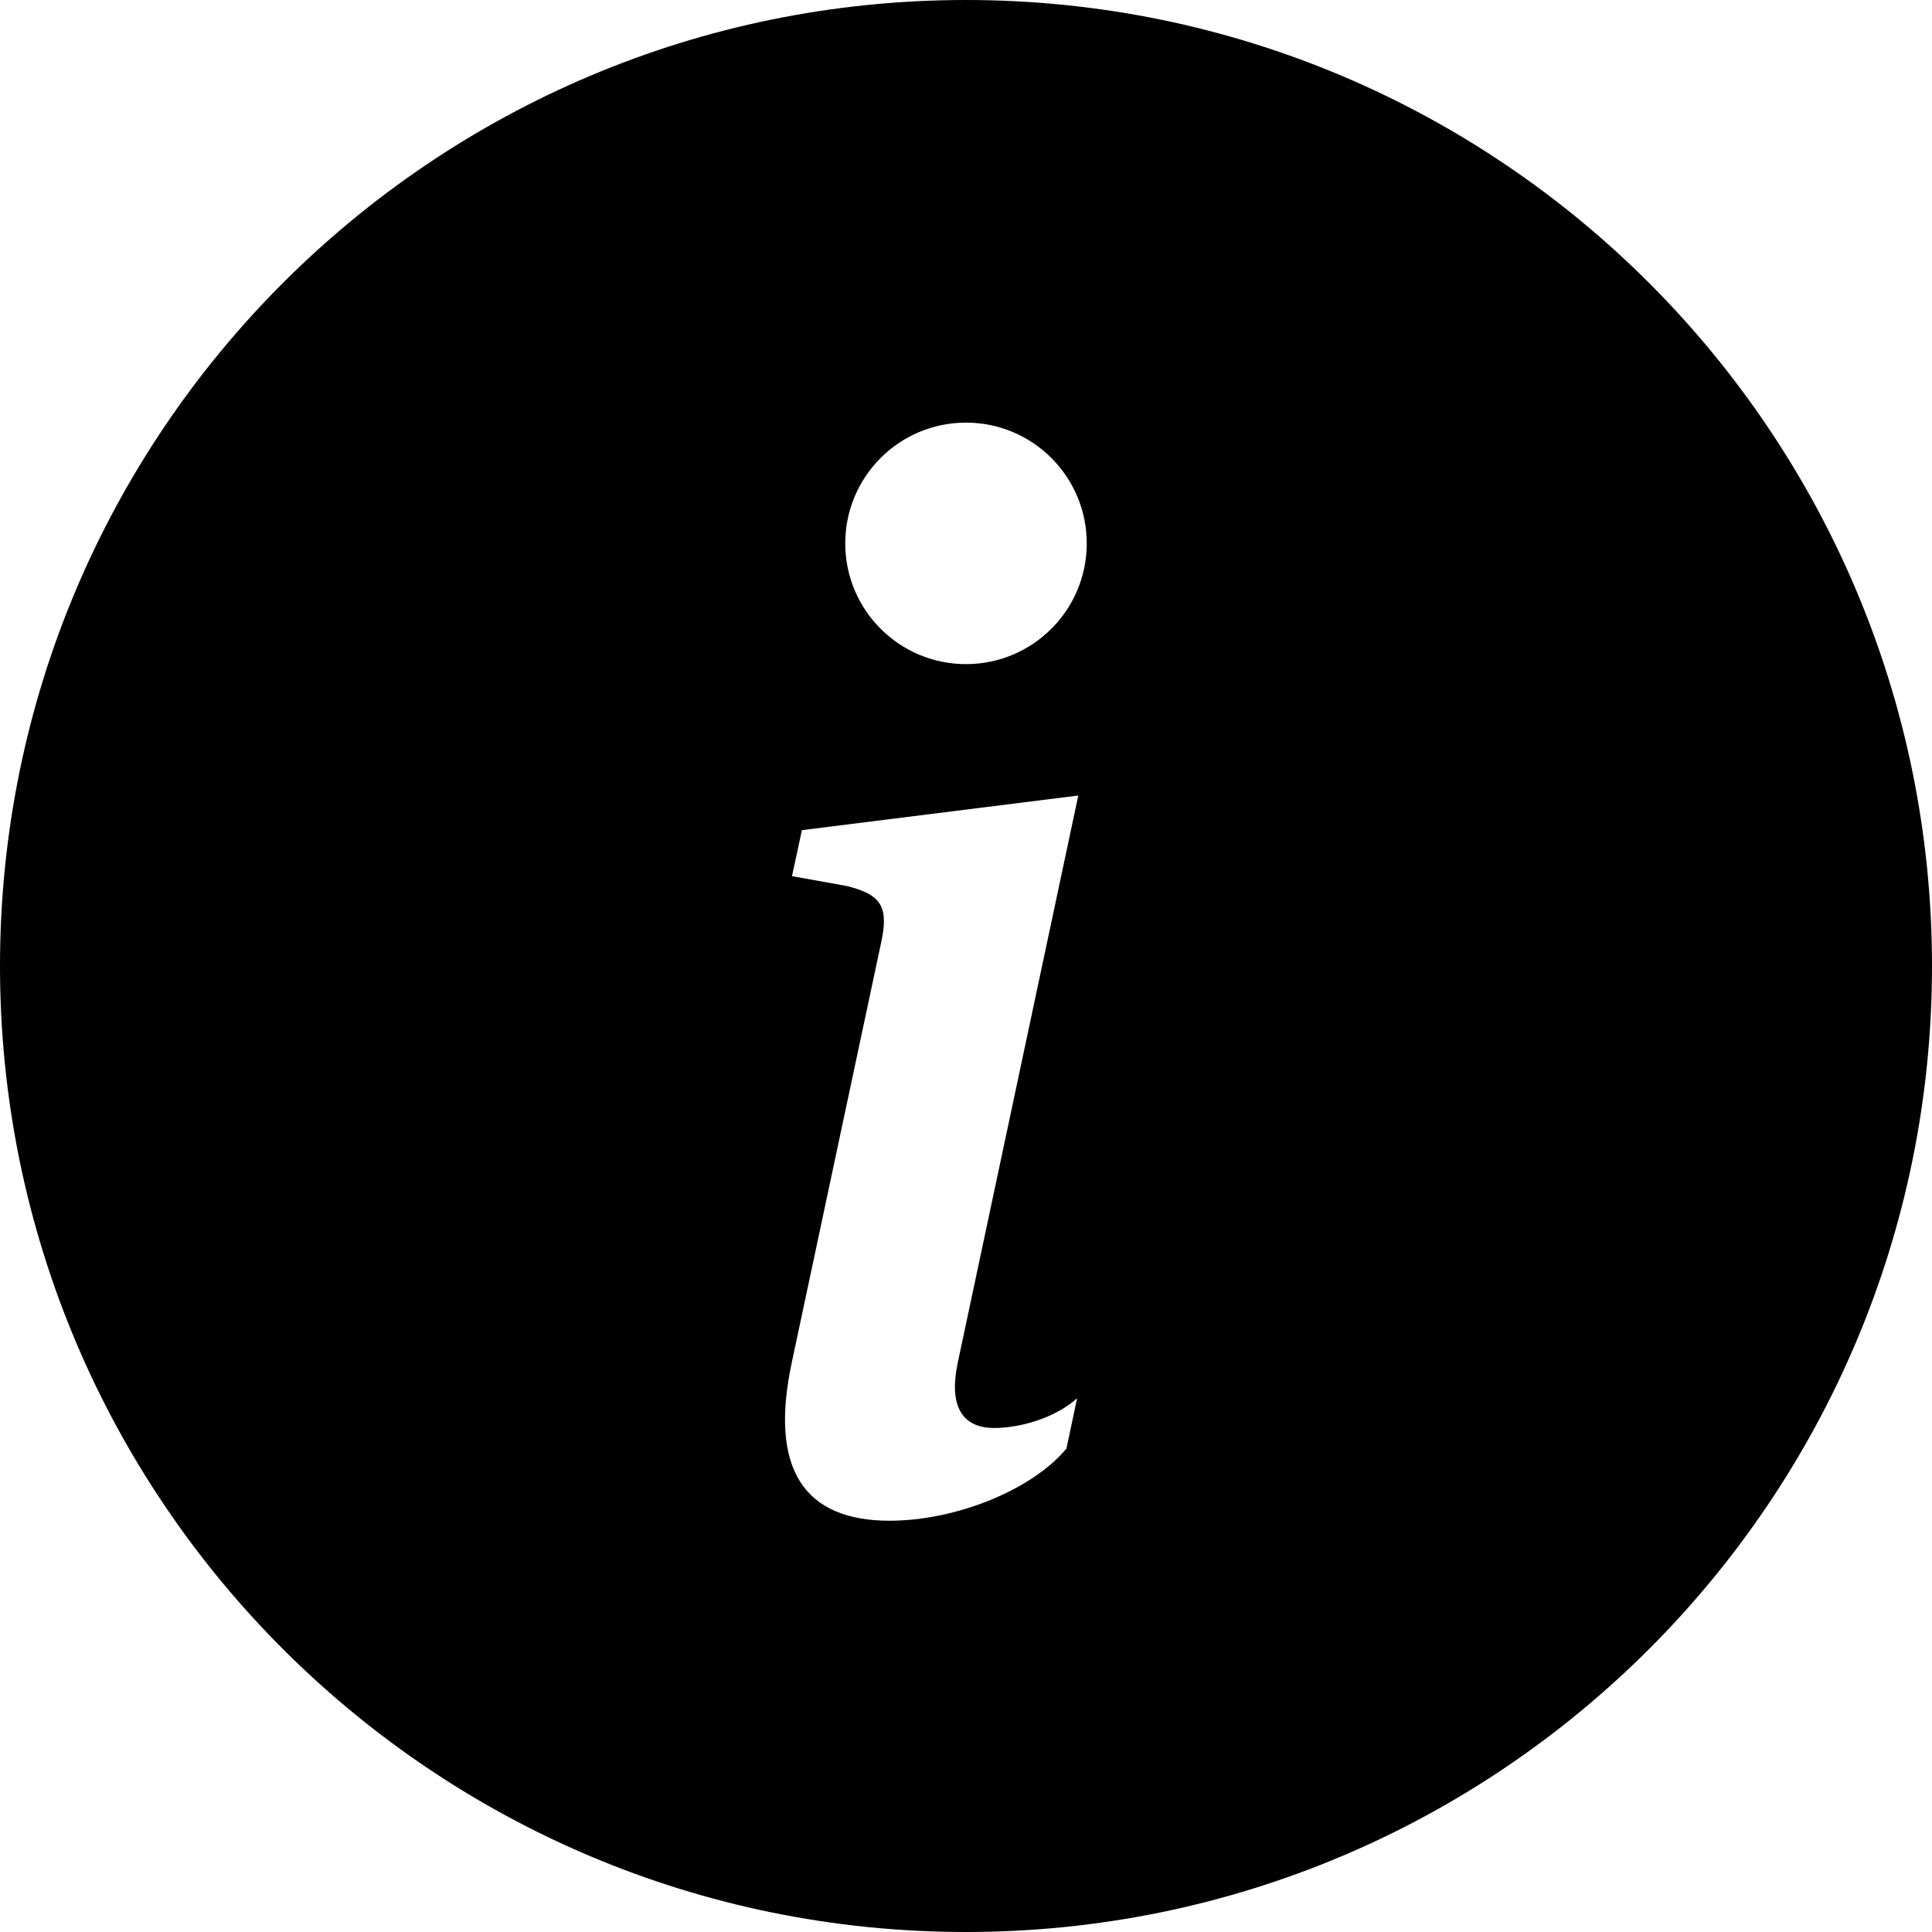
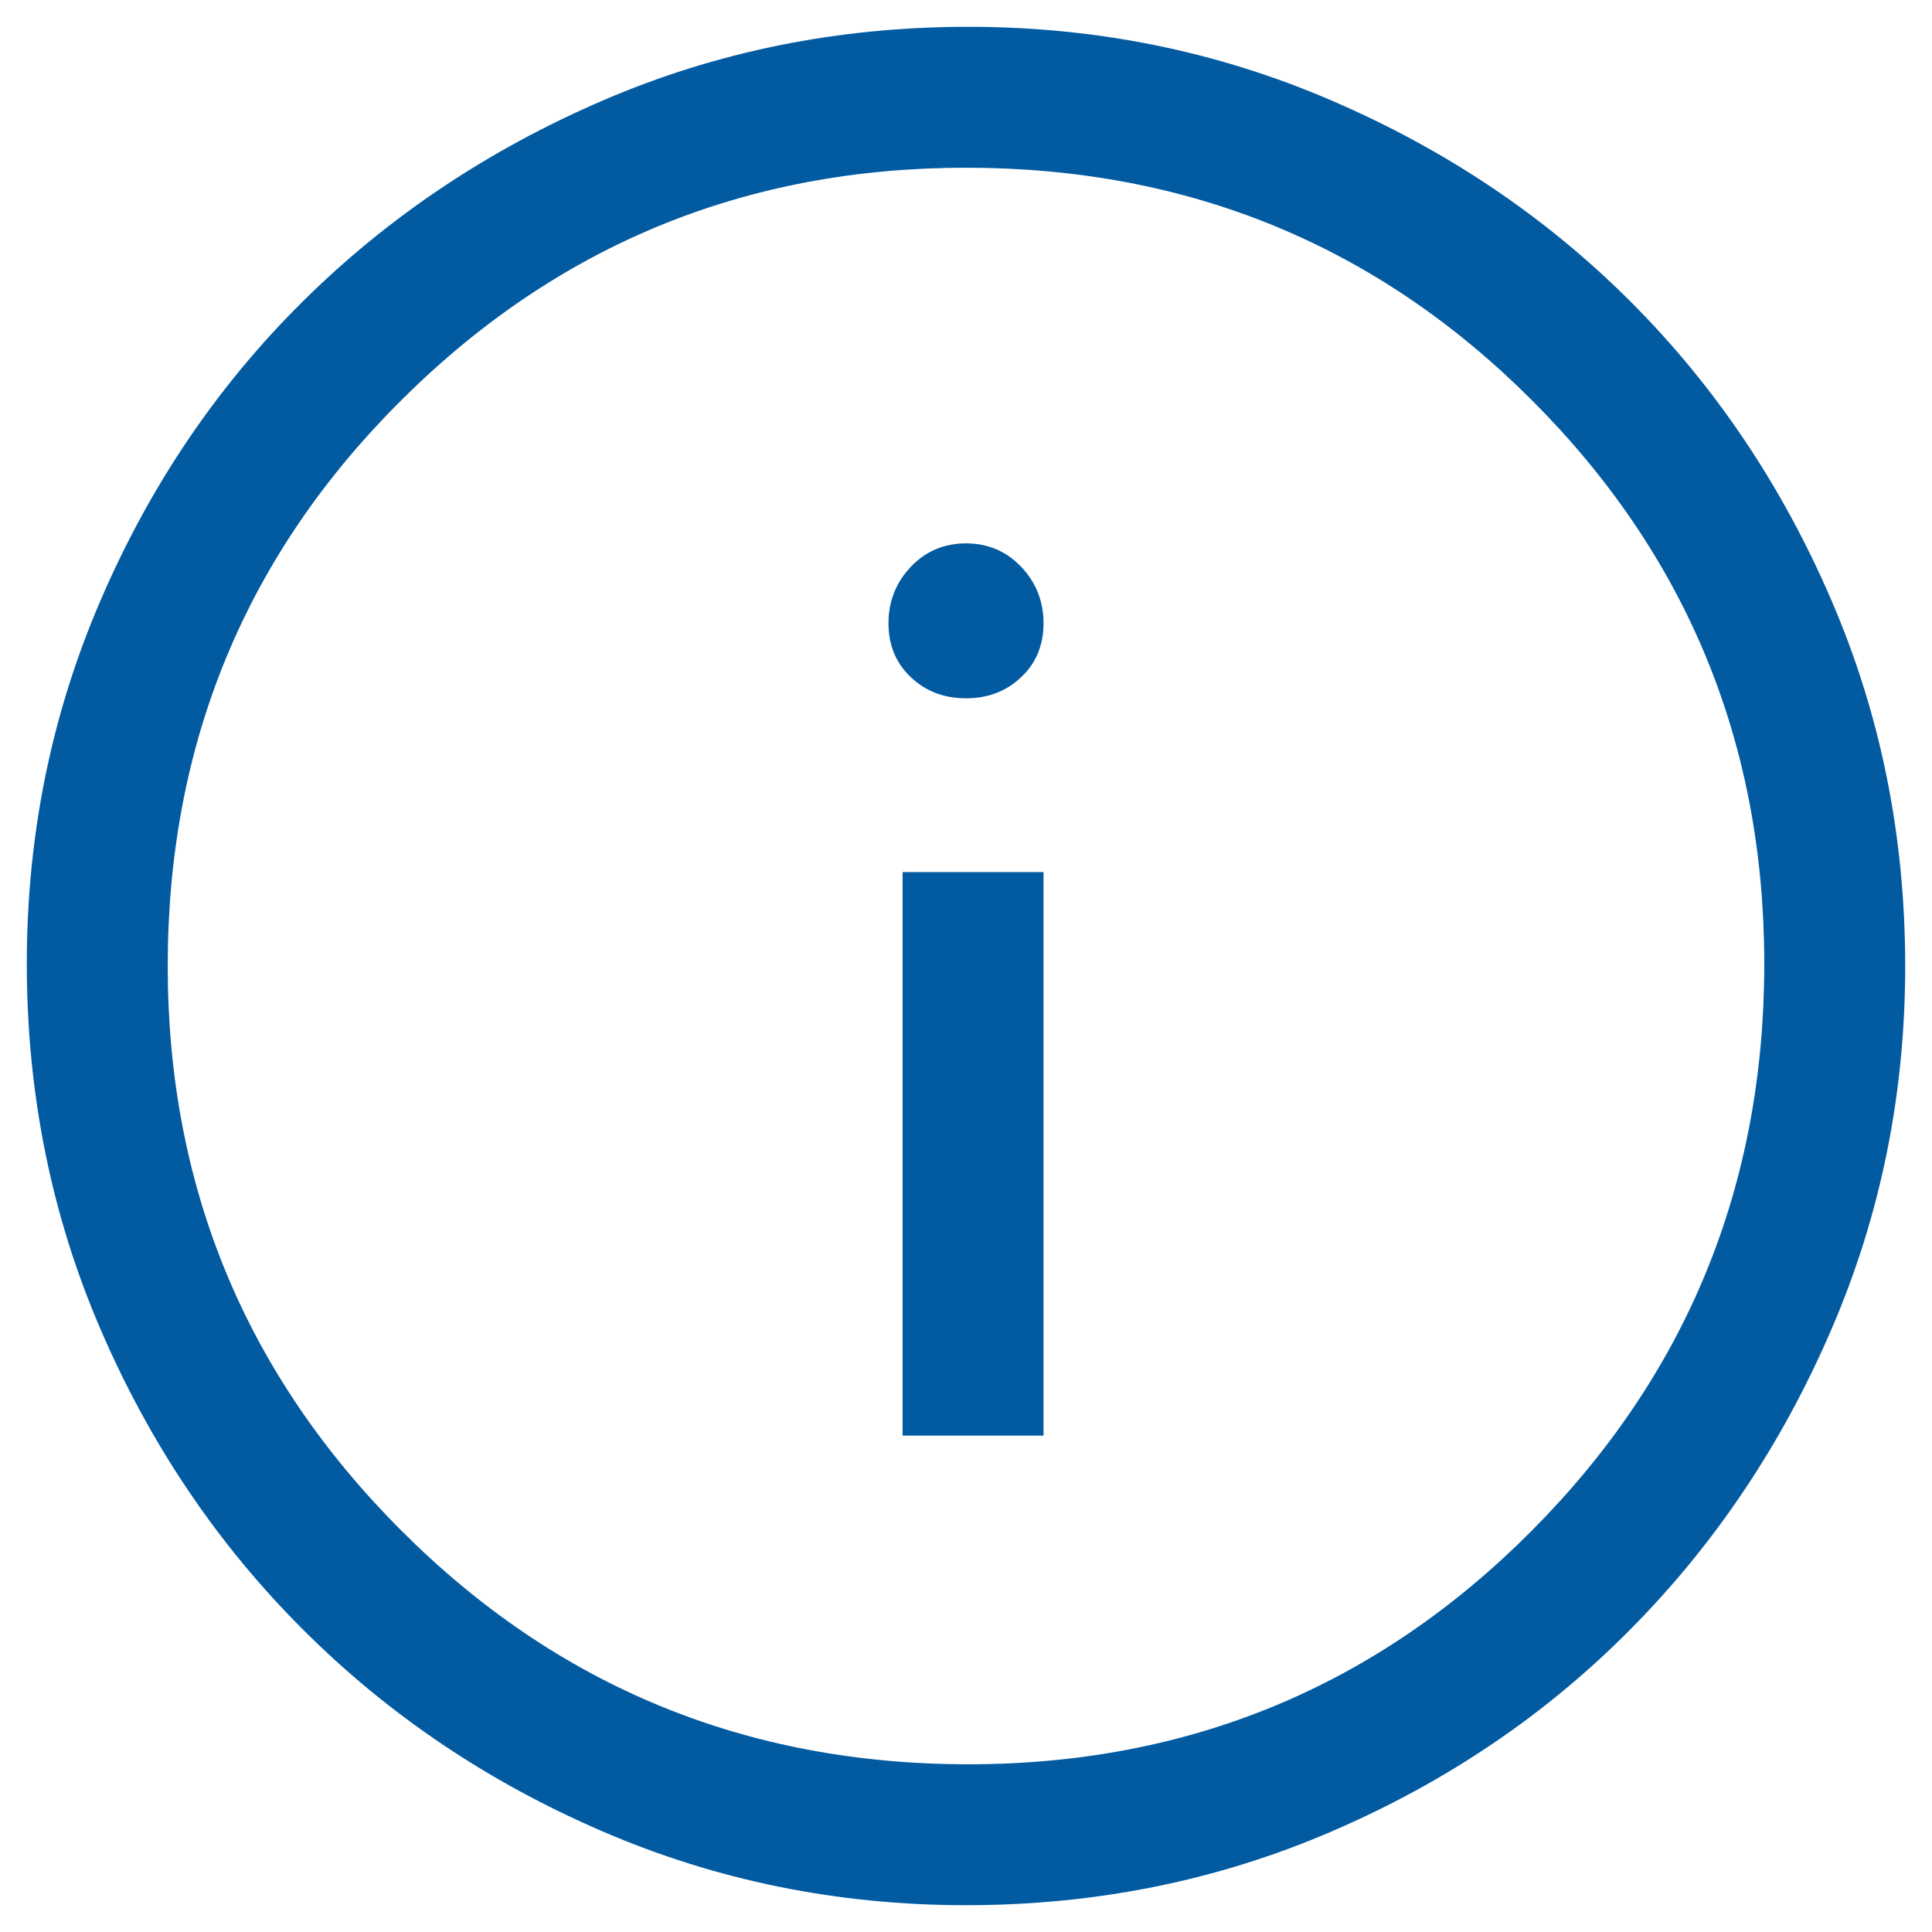
- <svg xmlns="http://www.w3.org/2000/svg" width="16" height="16" fill="currentColor" class="bi bi-info-circle-fill" viewBox="0 0 16 16">
-   <path d="M8 16A8 8 0 1 0 8 0a8 8 0 0 0 0 16zm.93-9.412-1 4.705c-.07.34.029.533.304.533.194 0 .487-.07.686-.246l-.088.416c-.287.346-.92.598-1.465.598-.703 0-1.002-.422-.808-1.319l.738-3.468c.064-.293.006-.399-.287-.47l-.451-.081.082-.381 2.29-.287zM8 5.5a1 1 0 1 1 0-2 1 1 0 0 1 0 2z" fill="#000" />
+ <svg xmlns="http://www.w3.org/2000/svg" width="16" height="16" viewBox="0 0 16 16">
+   <path d="M7.475 11.889H8.642V7.222H7.475V11.889ZM8 5.783C8.181 5.783 8.334 5.725 8.457 5.608C8.58 5.492 8.642 5.343 8.642 5.161C8.642 4.98 8.58 4.824 8.457 4.694C8.334 4.565 8.181 4.5 8 4.5C7.818 4.5 7.666 4.565 7.543 4.694C7.42 4.824 7.358 4.98 7.358 5.161C7.358 5.343 7.42 5.492 7.543 5.608C7.666 5.725 7.818 5.783 8 5.783ZM8 15.778C6.937 15.778 5.932 15.574 4.986 15.165C4.04 14.757 3.213 14.2 2.507 13.493C1.8 12.787 1.243 11.96 0.835 11.014C0.426 10.068 0.222 9.056 0.222 7.981C0.222 6.918 0.426 5.913 0.835 4.967C1.243 4.02 1.8 3.197 2.507 2.497C3.213 1.797 4.04 1.243 4.986 0.835C5.932 0.426 6.943 0.222 8.019 0.222C9.082 0.222 10.087 0.426 11.033 0.835C11.98 1.243 12.803 1.797 13.503 2.497C14.203 3.197 14.757 4.02 15.165 4.967C15.574 5.913 15.778 6.924 15.778 8C15.778 9.063 15.574 10.068 15.165 11.014C14.757 11.96 14.203 12.787 13.503 13.493C12.803 14.2 11.98 14.757 11.033 15.165C10.087 15.574 9.076 15.778 8 15.778ZM8.019 14.611C9.847 14.611 11.403 13.966 12.686 12.676C13.969 11.386 14.611 9.821 14.611 7.981C14.611 6.153 13.969 4.597 12.686 3.314C11.403 2.03 9.841 1.389 8 1.389C6.172 1.389 4.613 2.03 3.324 3.314C2.034 4.597 1.389 6.159 1.389 8C1.389 9.828 2.034 11.386 3.324 12.676C4.613 13.966 6.179 14.611 8.019 14.611Z" fill="#025AA1" />
</svg>
